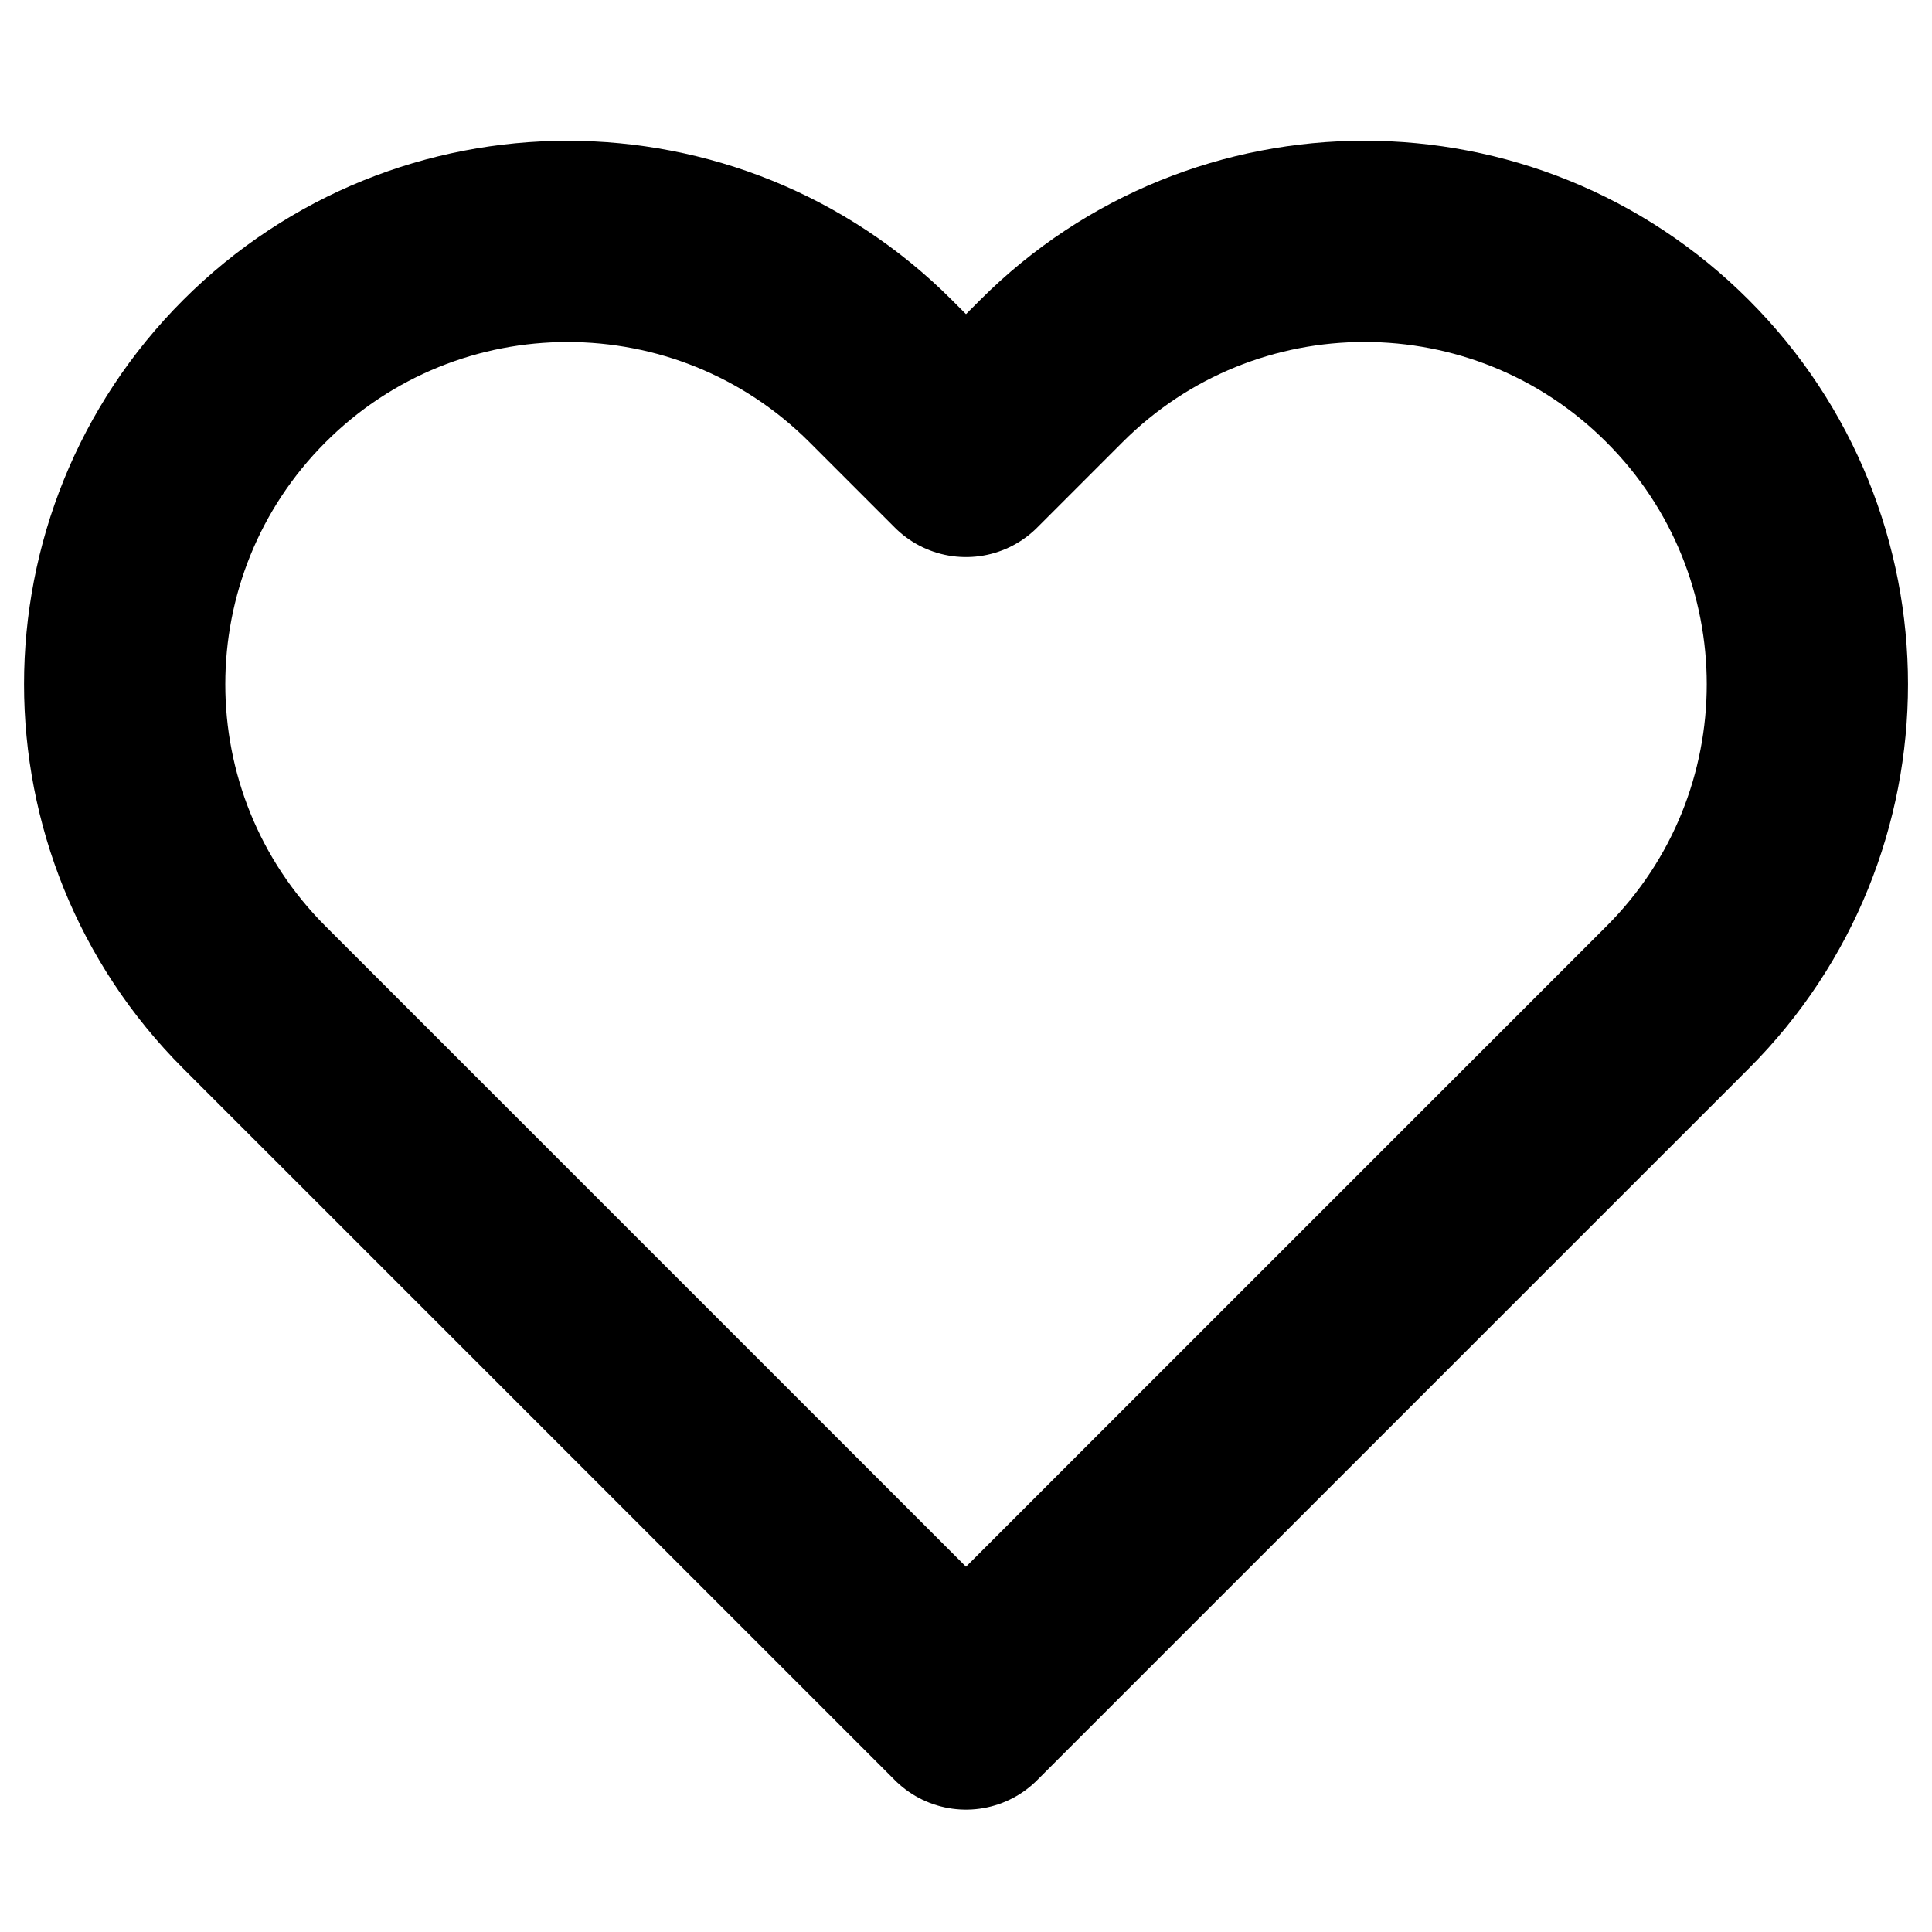
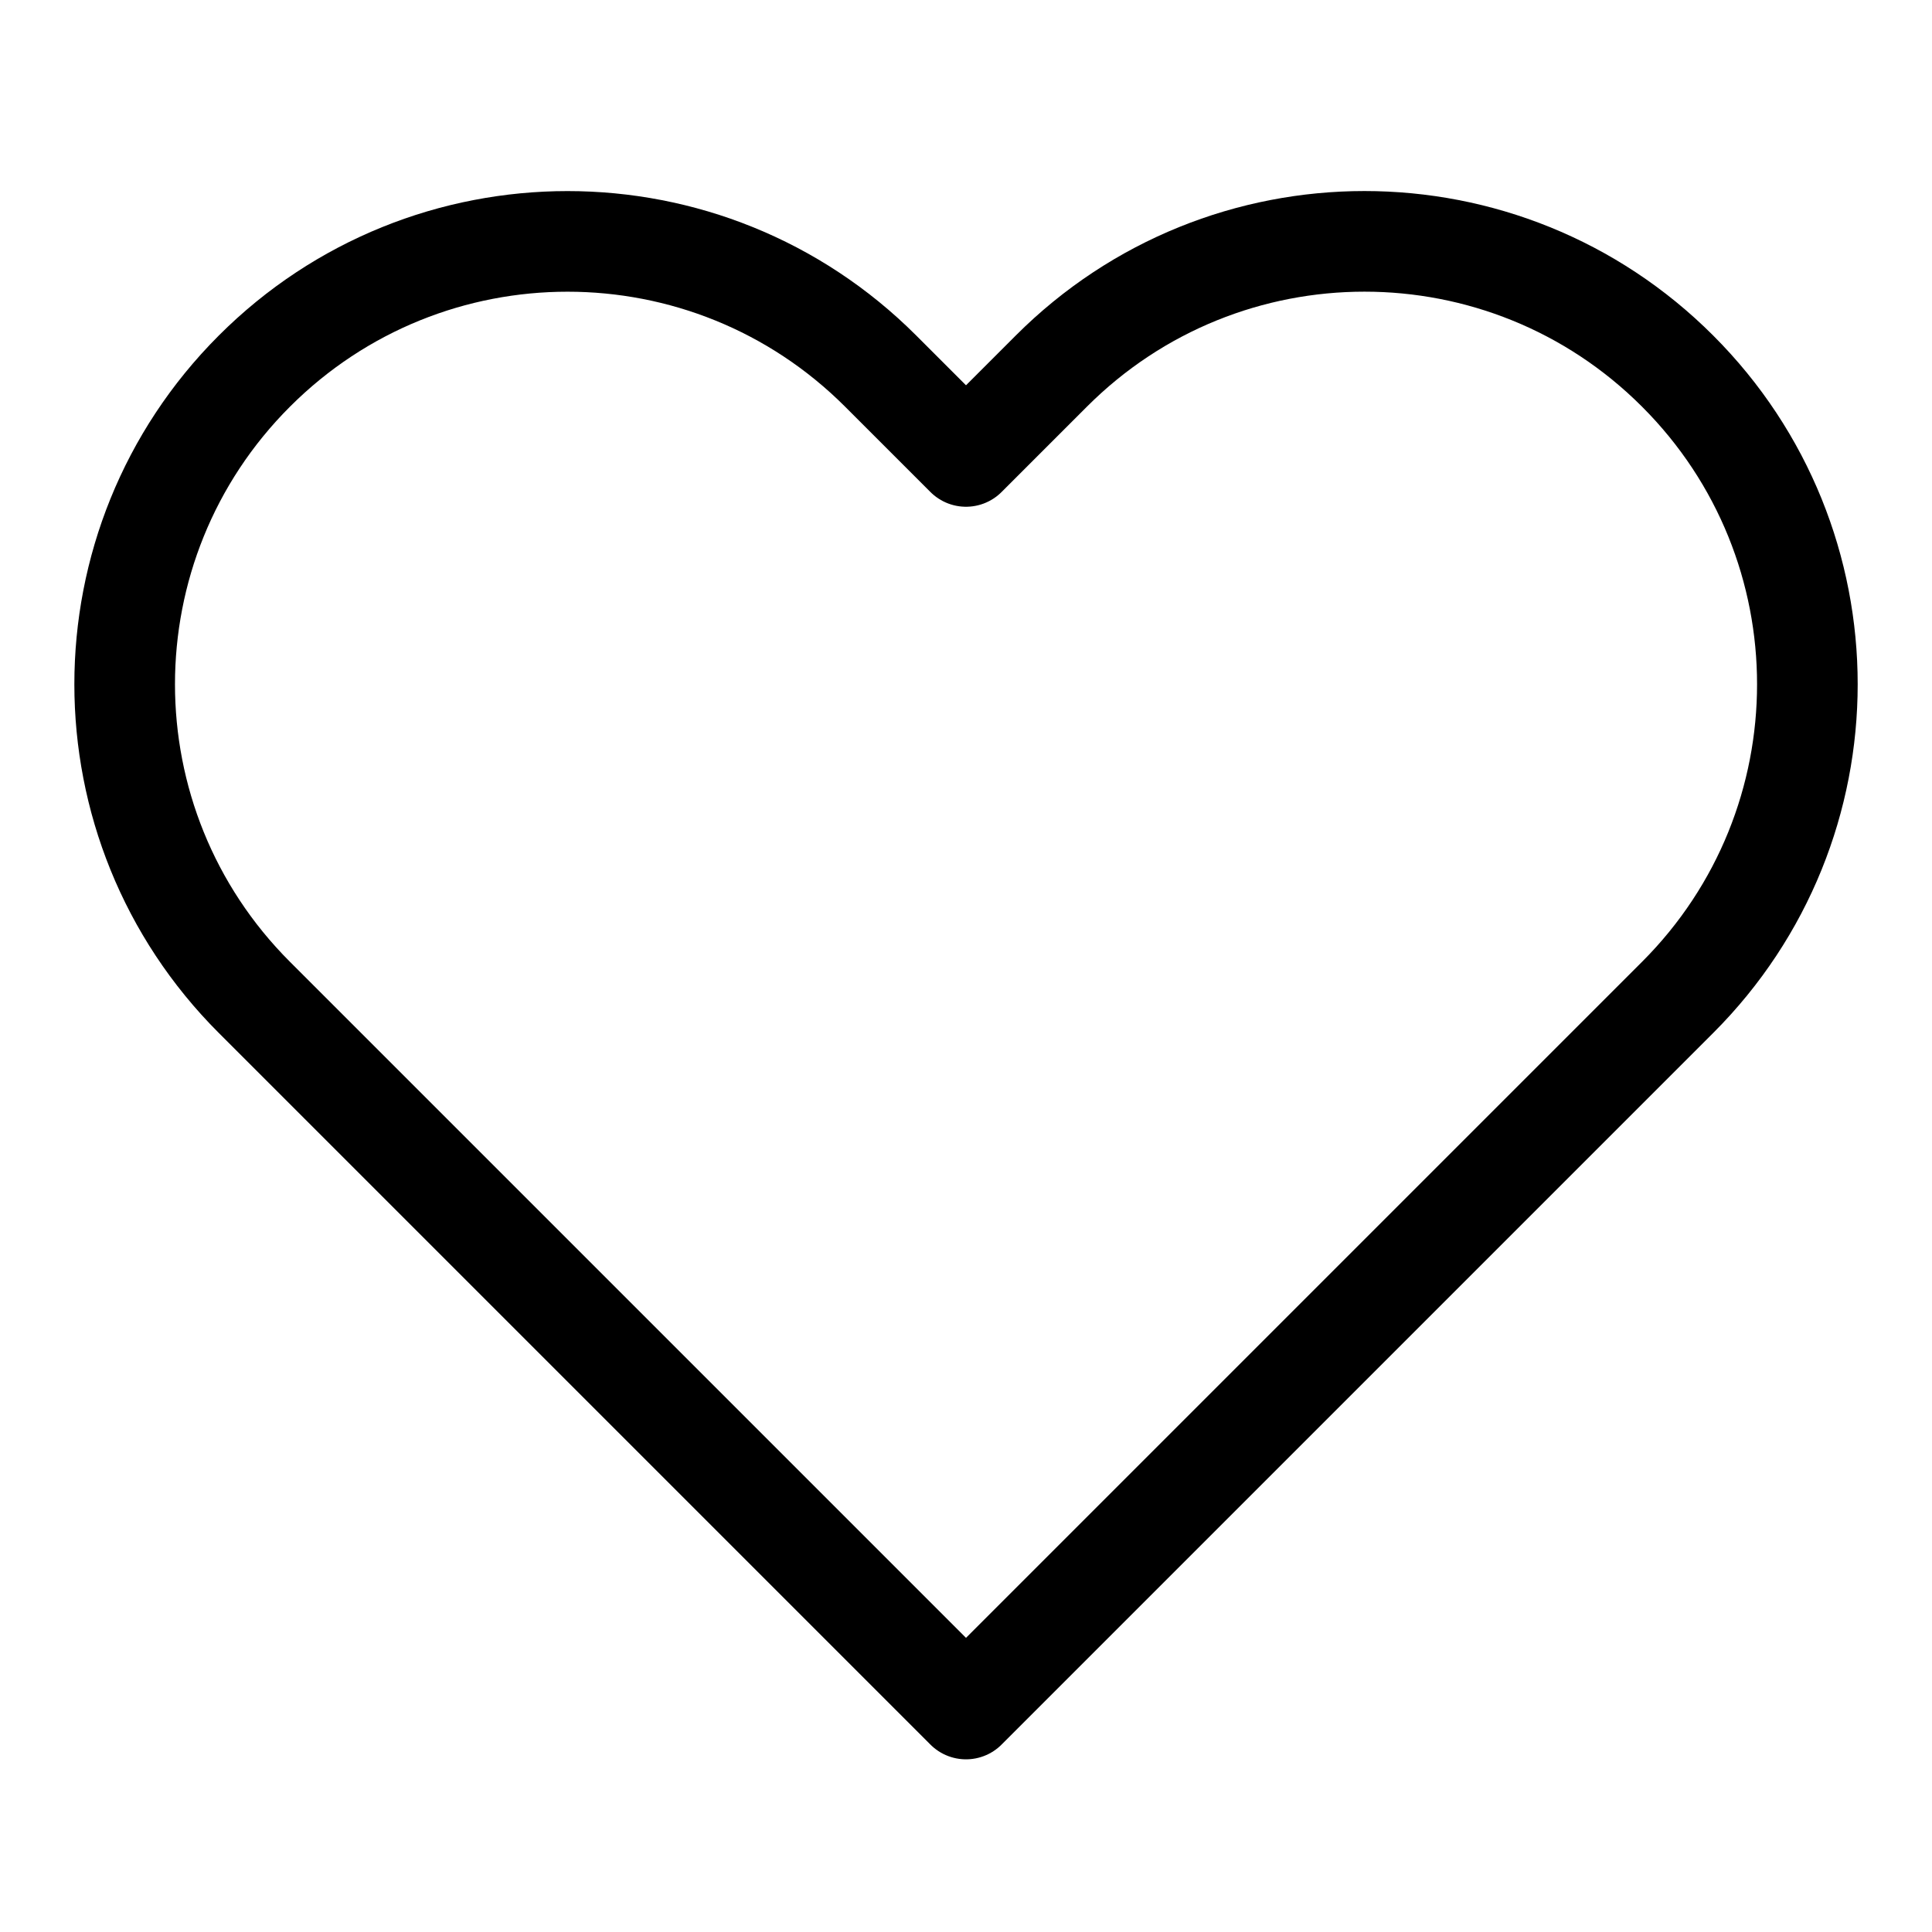
- <svg xmlns="http://www.w3.org/2000/svg" viewBox="0 0 24 24" fill="none" stroke="currentColor" stroke-width="2.5" stroke-linecap="round" stroke-linejoin="round">
+ <svg xmlns="http://www.w3.org/2000/svg" viewBox="0 0 24 24" fill="none" stroke="currentColor" stroke-width="1.25" stroke-linecap="round" stroke-linejoin="round">
  <path d="M20.84 4.61a5.5 5.5 0 0 0-7.78 0L12 5.67l-1.06-1.06a5.5 5.5 0 0 0-7.78 7.78l1.06 1.06L12 21.23l7.78-7.78 1.06-1.06a5.5 5.5 0 0 0 0-7.78z" />
</svg>
